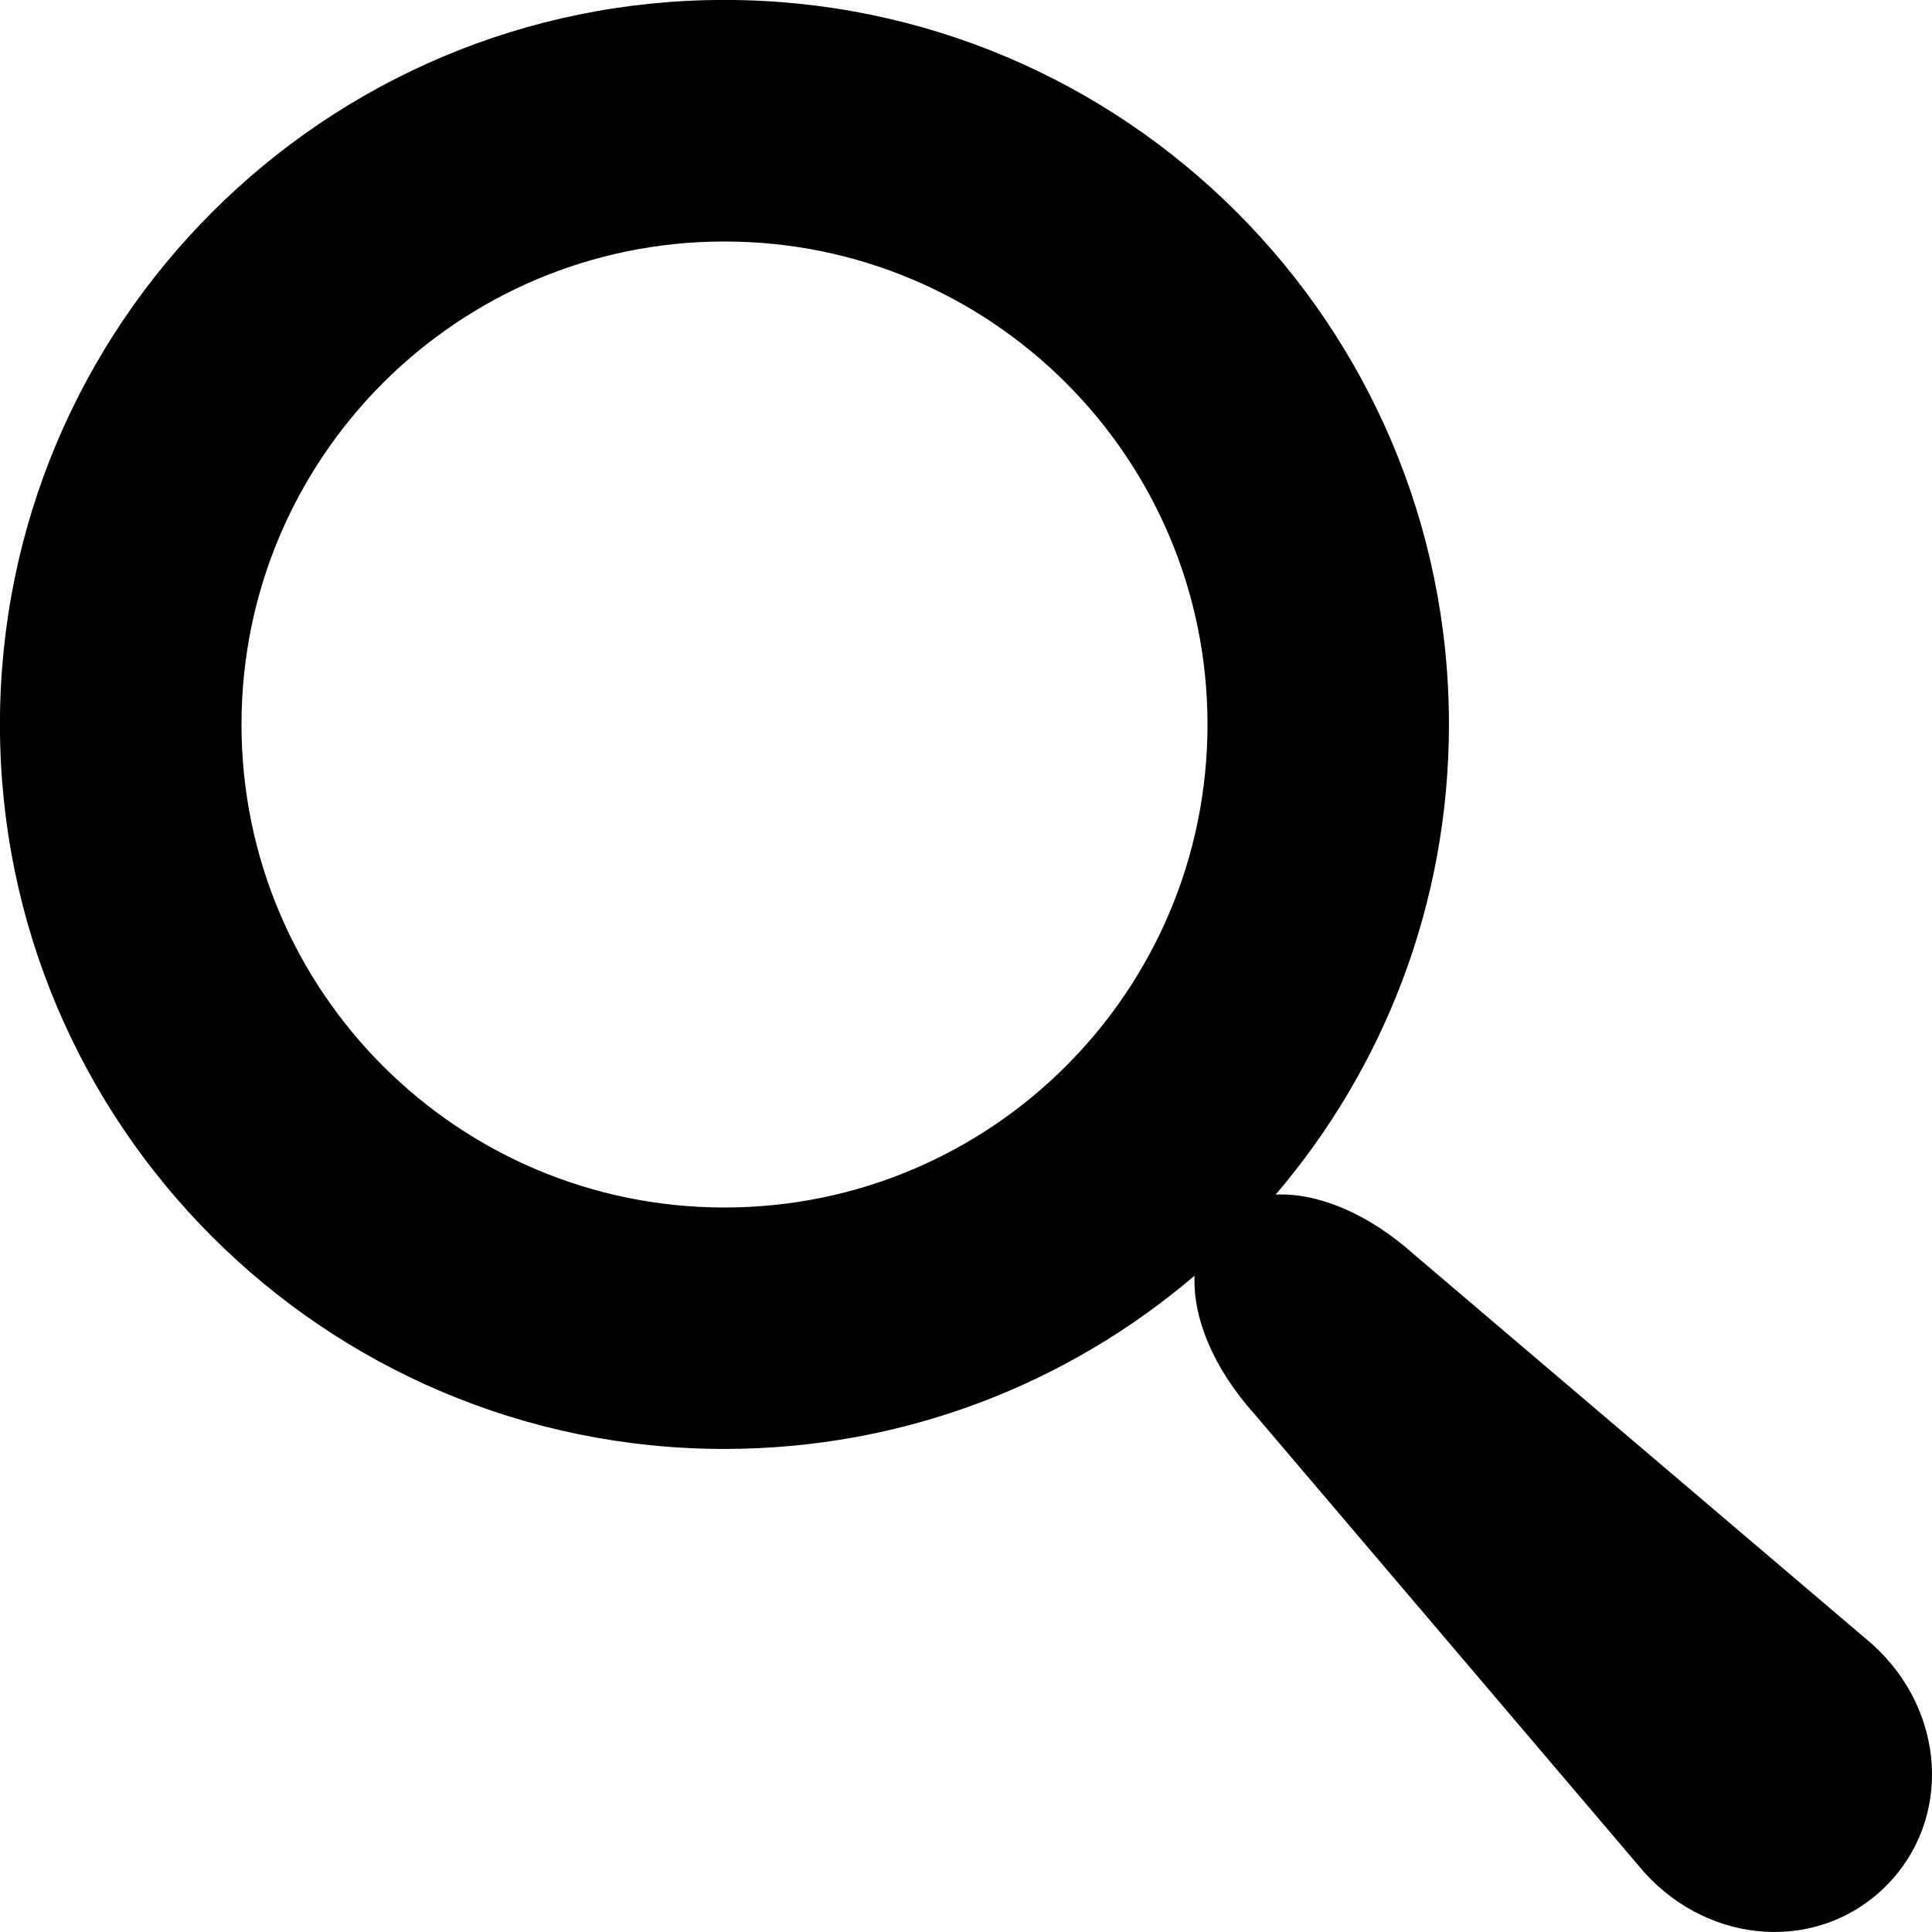
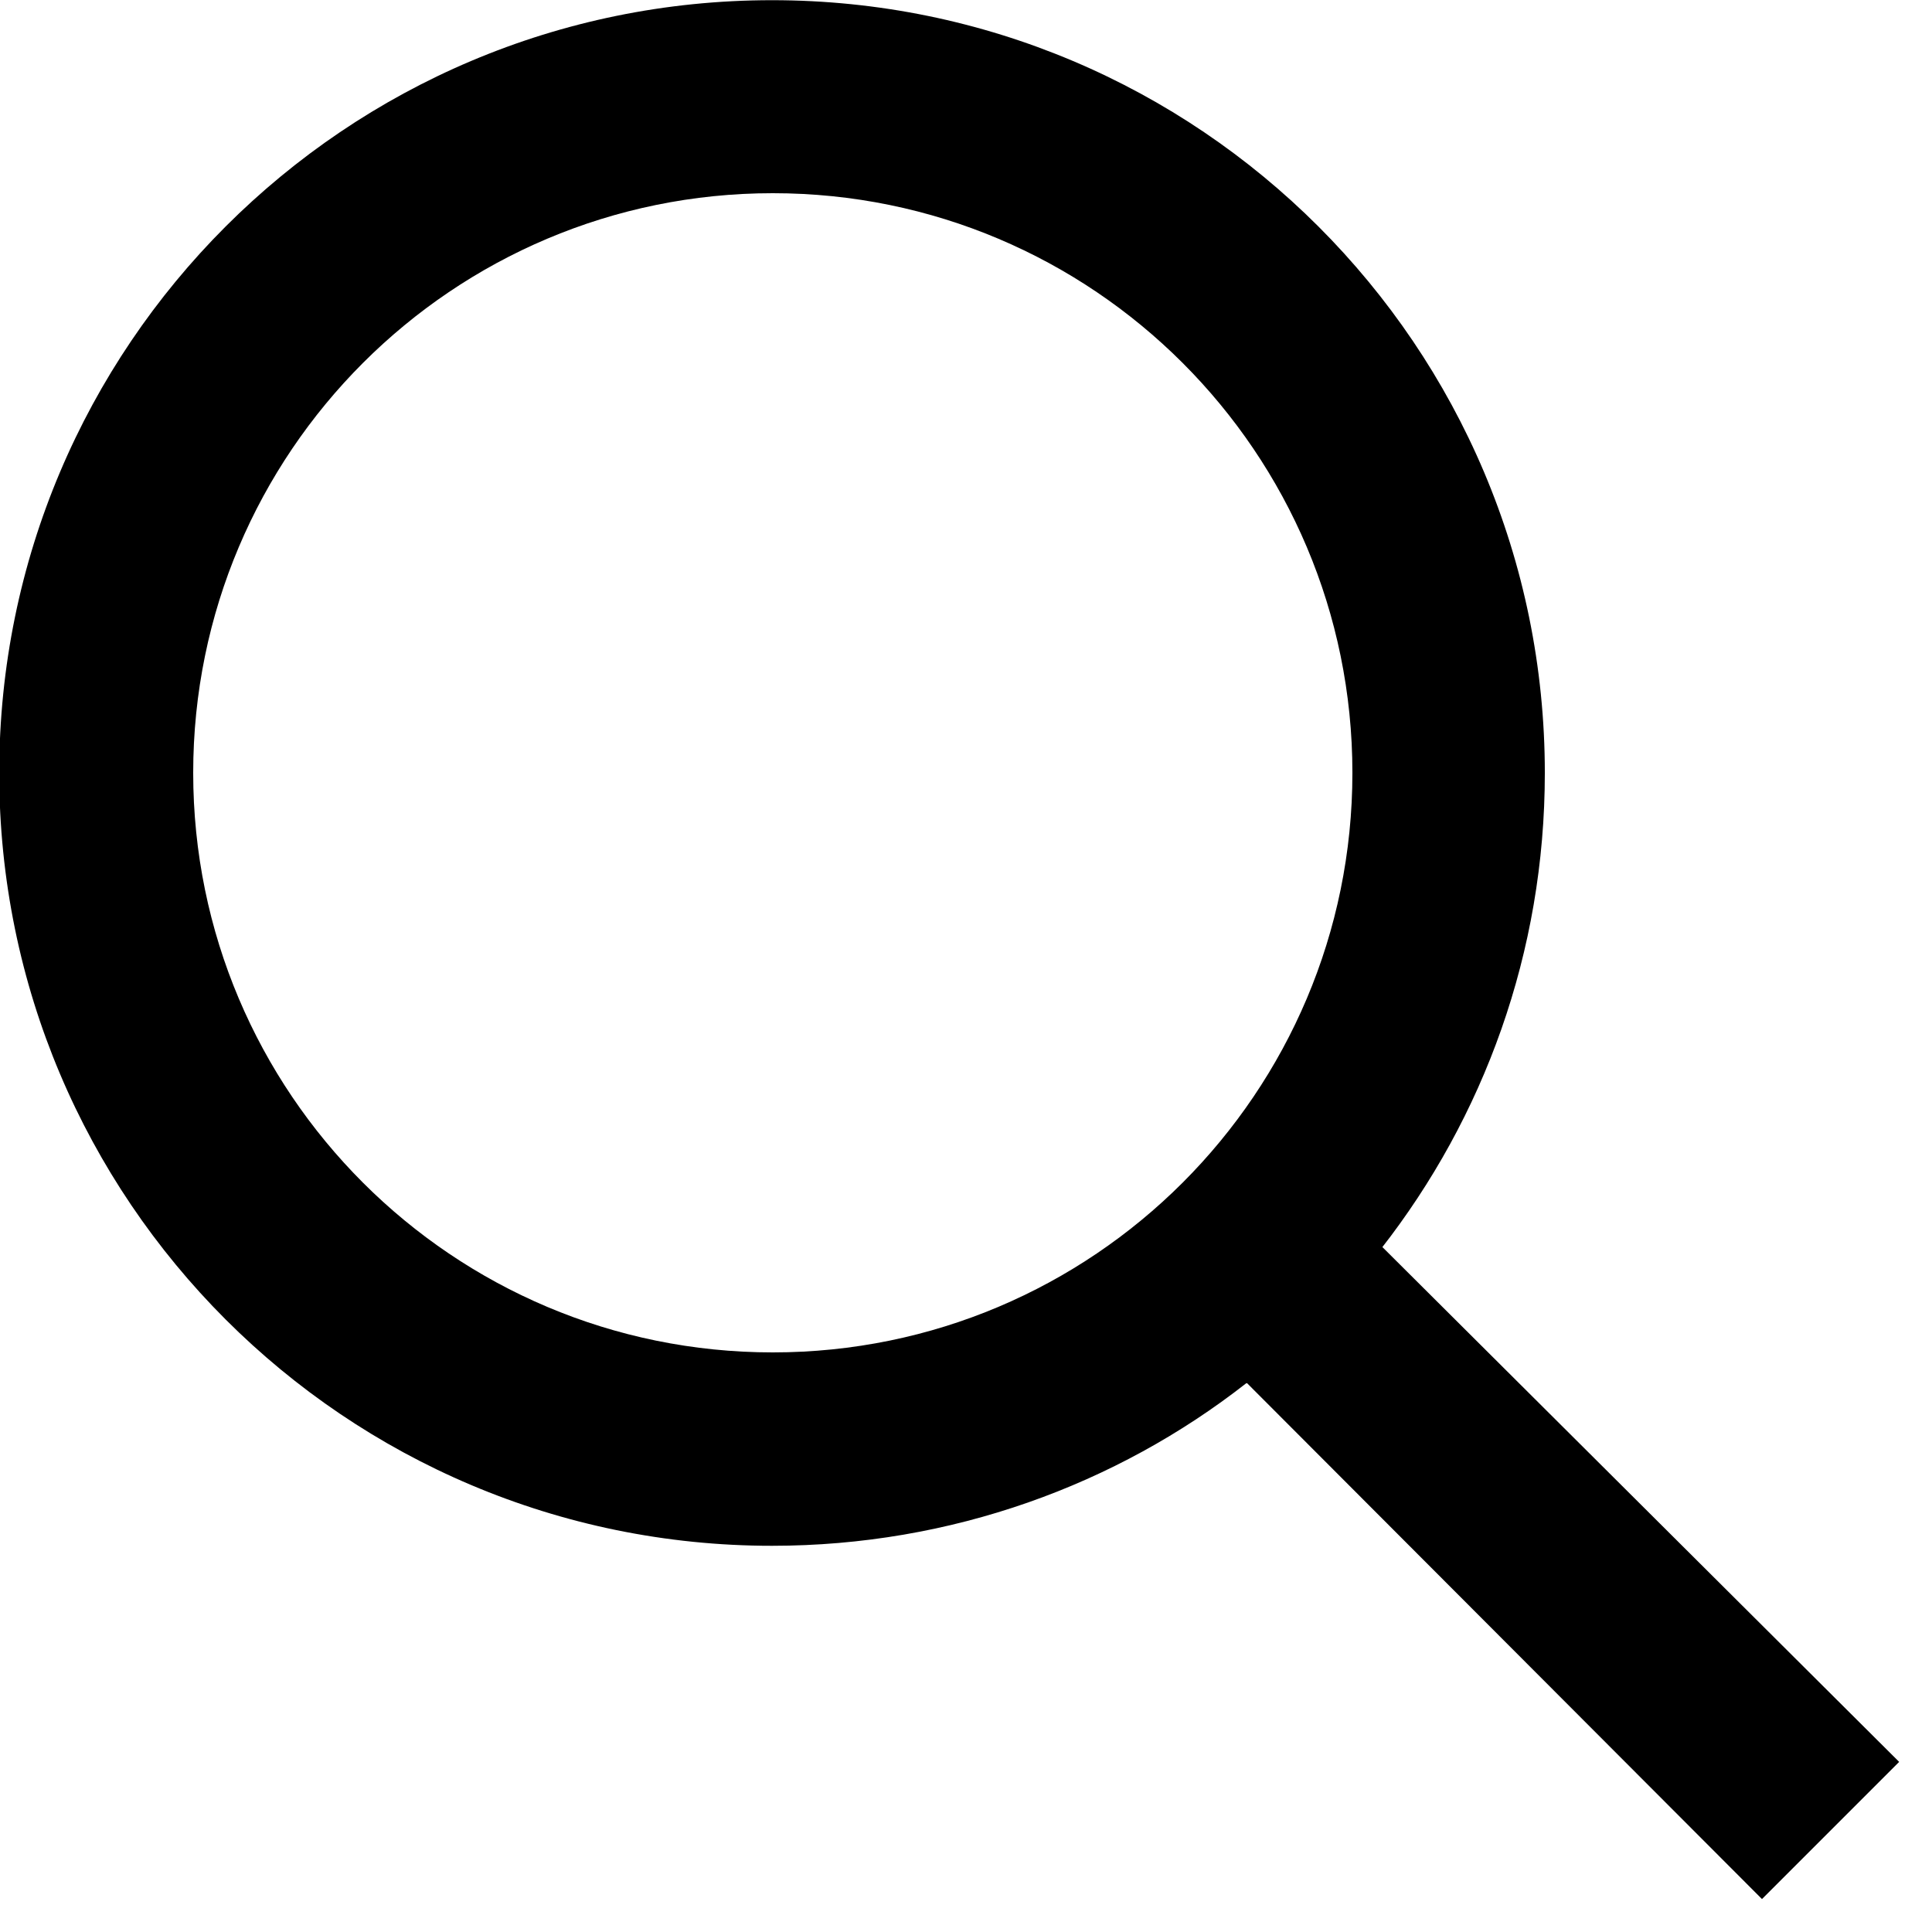
- <svg xmlns="http://www.w3.org/2000/svg" version="1.1" width="32" height="32" viewBox="0 0 32 32">
-   <path d="M31.008 27.231l-7.58-6.447c-0.784-0.705-1.622-1.029-2.299-0.998 1.789-2.096 2.87-4.815 2.87-7.787 0-6.627-5.373-12-12-12s-12 5.373-12 12 5.373 12 12 12c2.972 0 5.691-1.081 7.787-2.87-0.031 0.677 0.293 1.515 0.998 2.299l6.447 7.58c1.104 1.226 2.907 1.33 4.007 0.23s0.997-2.903-0.23-4.007zM12 20c-4.418 0-8-3.582-8-8s3.582-8 8-8 8 3.582 8 8-3.582 8-8 8z" />
+ <svg xmlns="http://www.w3.org/2000/svg" version="1.1" width="20" height="20" viewBox="0 0 20 20">
+   <path d="M12.9 14.32c-1.34 1.049-3.050 1.682-4.908 1.682-4.418 0-8-3.582-8-8s3.582-8 8-8c4.418 0 8 3.582 8 8 0 1.858-0.633 3.567-1.695 4.925l0.013-0.018 5.35 5.33-1.42 1.42-5.33-5.34zM8 14c3.314 0 6-2.686 6-6s-2.686-6-6-6v0c-3.314 0-6 2.686-6 6s2.686 6 6 6v0z" />
</svg>
